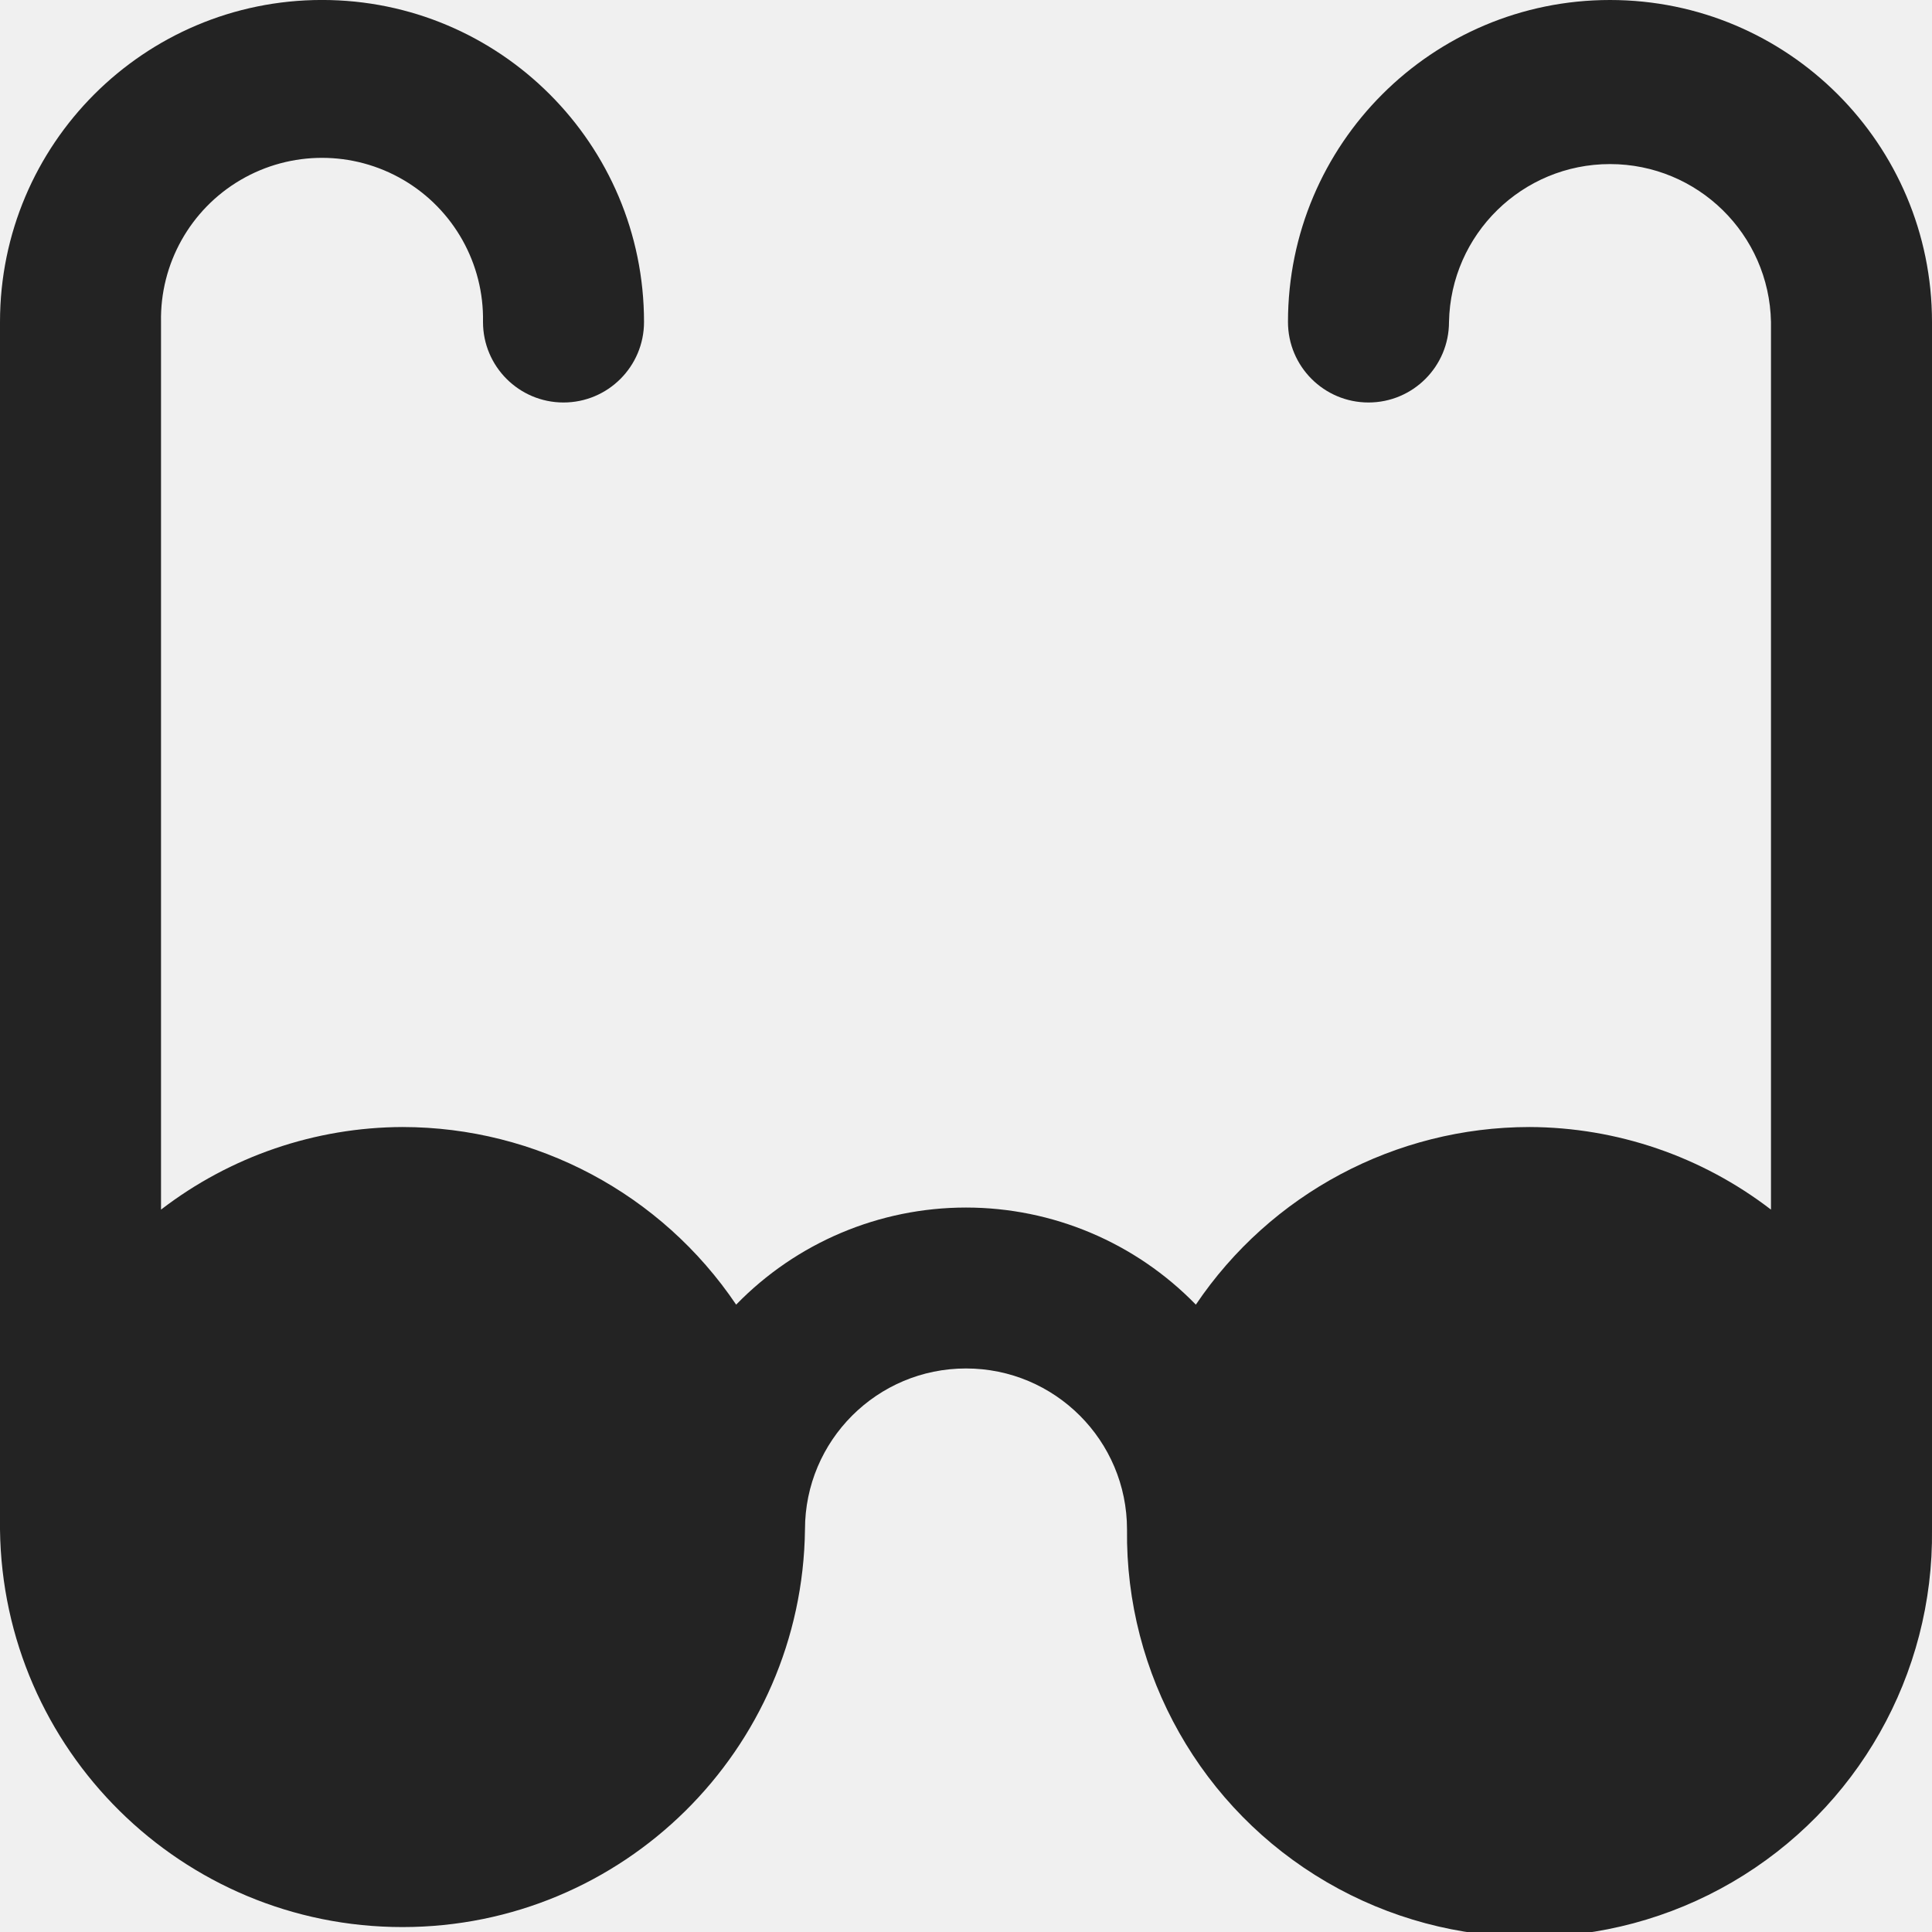
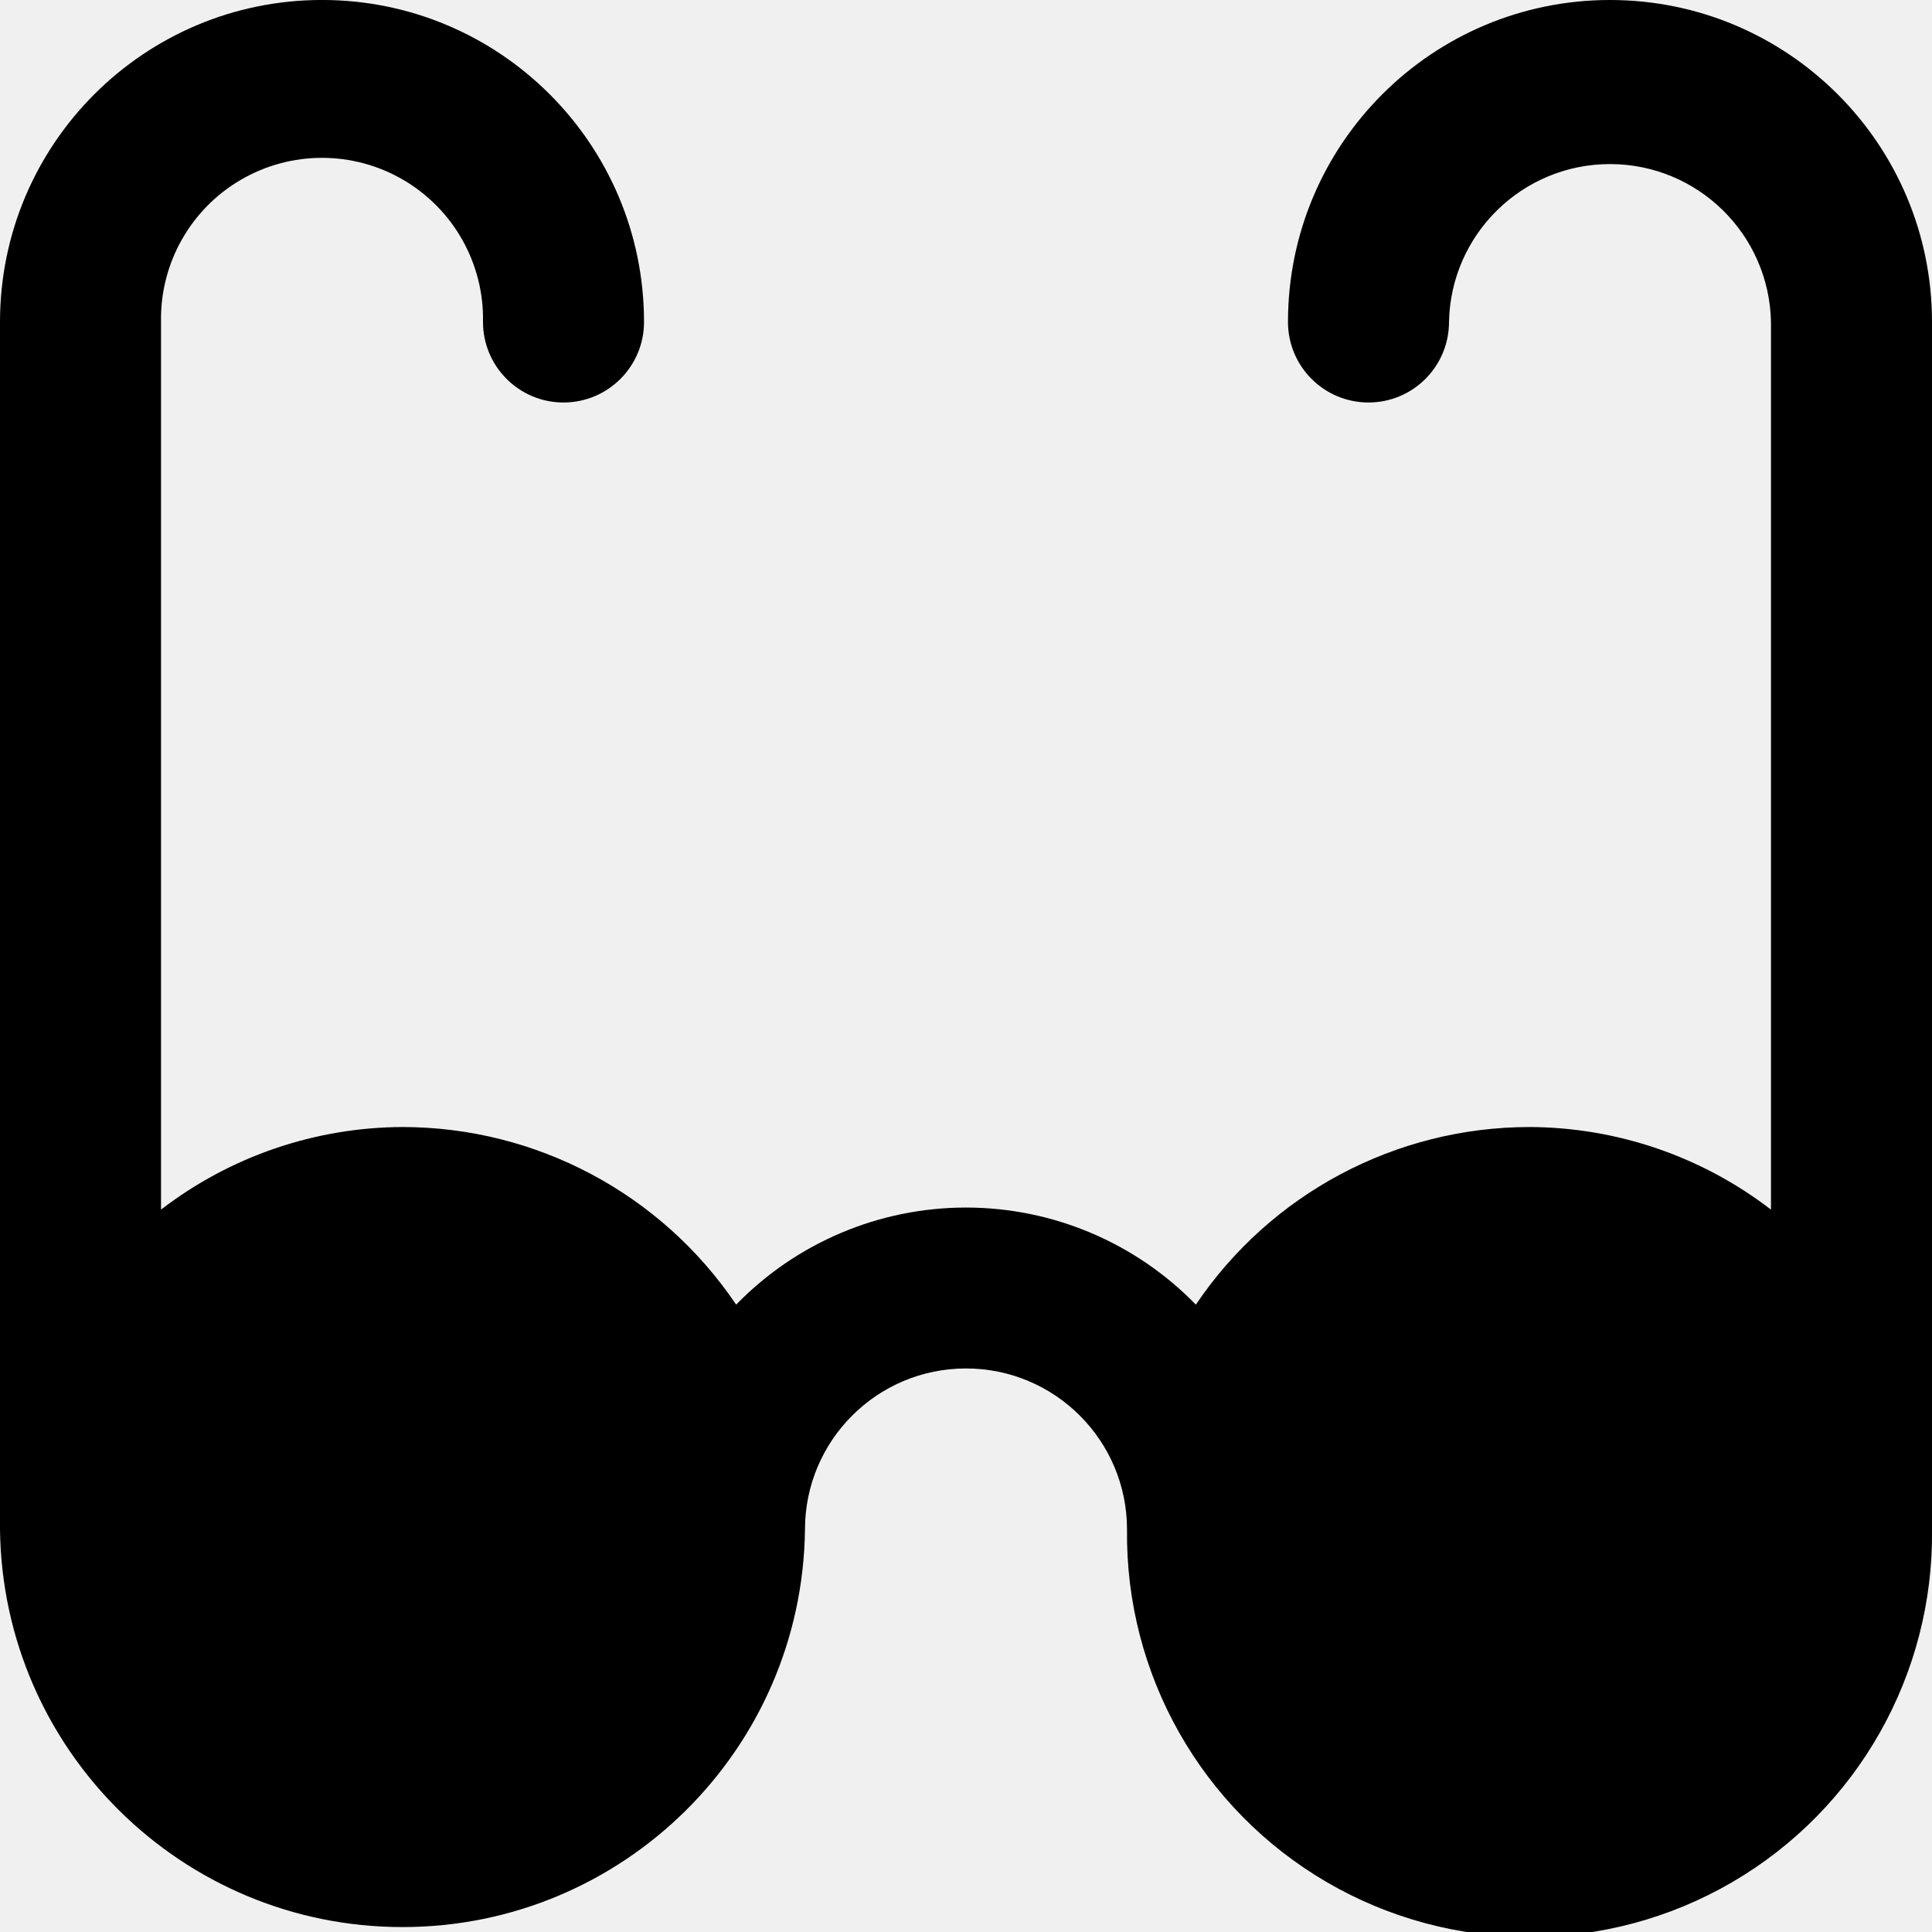
<svg xmlns="http://www.w3.org/2000/svg" width="32" height="32" fill="none" viewBox="0 0 32 32">
  <g clip-path="url(#a)">
-     <path fill="#232323" d="M26.667 0a5.333 5.333 0 0 0-5.334 5.333 1.333 1.333 0 0 0 2.667 0 2.667 2.667 0 0 1 5.333 0v14.702a6.6 6.6 0 0 0-4-1.368 6.67 6.67 0 0 0-5.526 2.942 5.31 5.31 0 0 0-7.614 0 6.67 6.67 0 0 0-5.526-2.942 6.6 6.6 0 0 0-4 1.368V5.333a2.667 2.667 0 1 1 5.333 0 1.333 1.333 0 0 0 2.667 0A5.333 5.333 0 1 0 0 5.333v20a6.667 6.667 0 0 0 13.333 0 2.667 2.667 0 0 1 5.334 0 6.667 6.667 0 1 0 13.333 0v-20A5.333 5.333 0 0 0 26.667 0" />
+     <path fill="currentColor" d="M26.667 0a5.333 5.333 0 0 0-5.334 5.333 1.333 1.333 0 0 0 2.667 0 2.667 2.667 0 0 1 5.333 0v14.702a6.6 6.6 0 0 0-4-1.368 6.67 6.67 0 0 0-5.526 2.942 5.31 5.31 0 0 0-7.614 0 6.67 6.67 0 0 0-5.526-2.942 6.6 6.6 0 0 0-4 1.368V5.333a2.667 2.667 0 1 1 5.333 0 1.333 1.333 0 0 0 2.667 0A5.333 5.333 0 1 0 0 5.333v20a6.667 6.667 0 0 0 13.333 0 2.667 2.667 0 0 1 5.334 0 6.667 6.667 0 1 0 13.333 0v-20A5.333 5.333 0 0 0 26.667 0" />
  </g>
  <defs>
    <clipPath id="a">
      <path fill="#fff" d="M0 0h32v32H0z" />
    </clipPath>
  </defs>
</svg>
